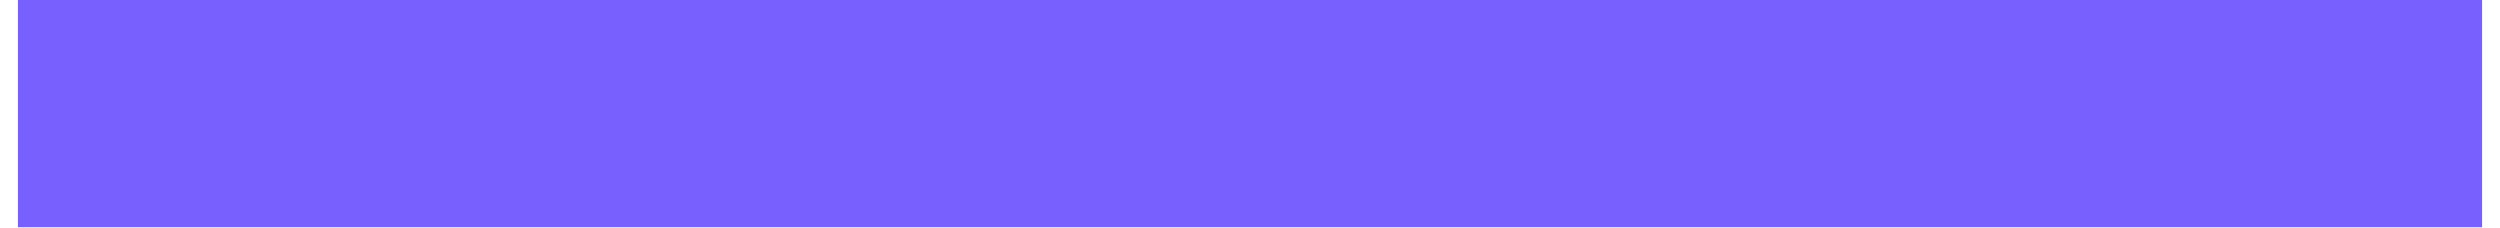
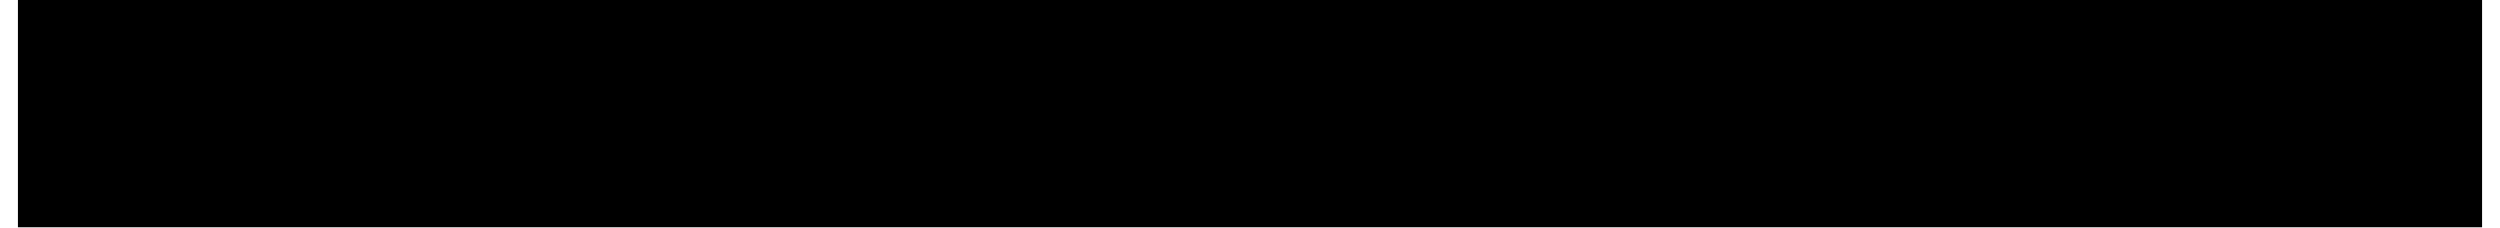
<svg xmlns="http://www.w3.org/2000/svg" width="33px" height="3px" viewBox="0 0 33 3" version="1.1">
  <g id="Page-1" stroke="none" stroke-width="1" fill="none" fill-rule="evenodd">
-     <g id="BGE_Desktop_Main" transform="translate(-1077, -13248)" stroke="#785FFF" stroke-width="3">
+     <g id="BGE_Desktop_Main" transform="translate(-1077, -13248)" stroke="black" stroke-width="3">
      <g id="Group-20" transform="translate(310, 13037)">
        <line x1="795" y1="224" x2="772" y2="201" id="Path-2-Copy" transform="translate(783.5, 212.5) rotate(-45) translate(-783.5, -212.5) " />
      </g>
    </g>
  </g>
</svg>
